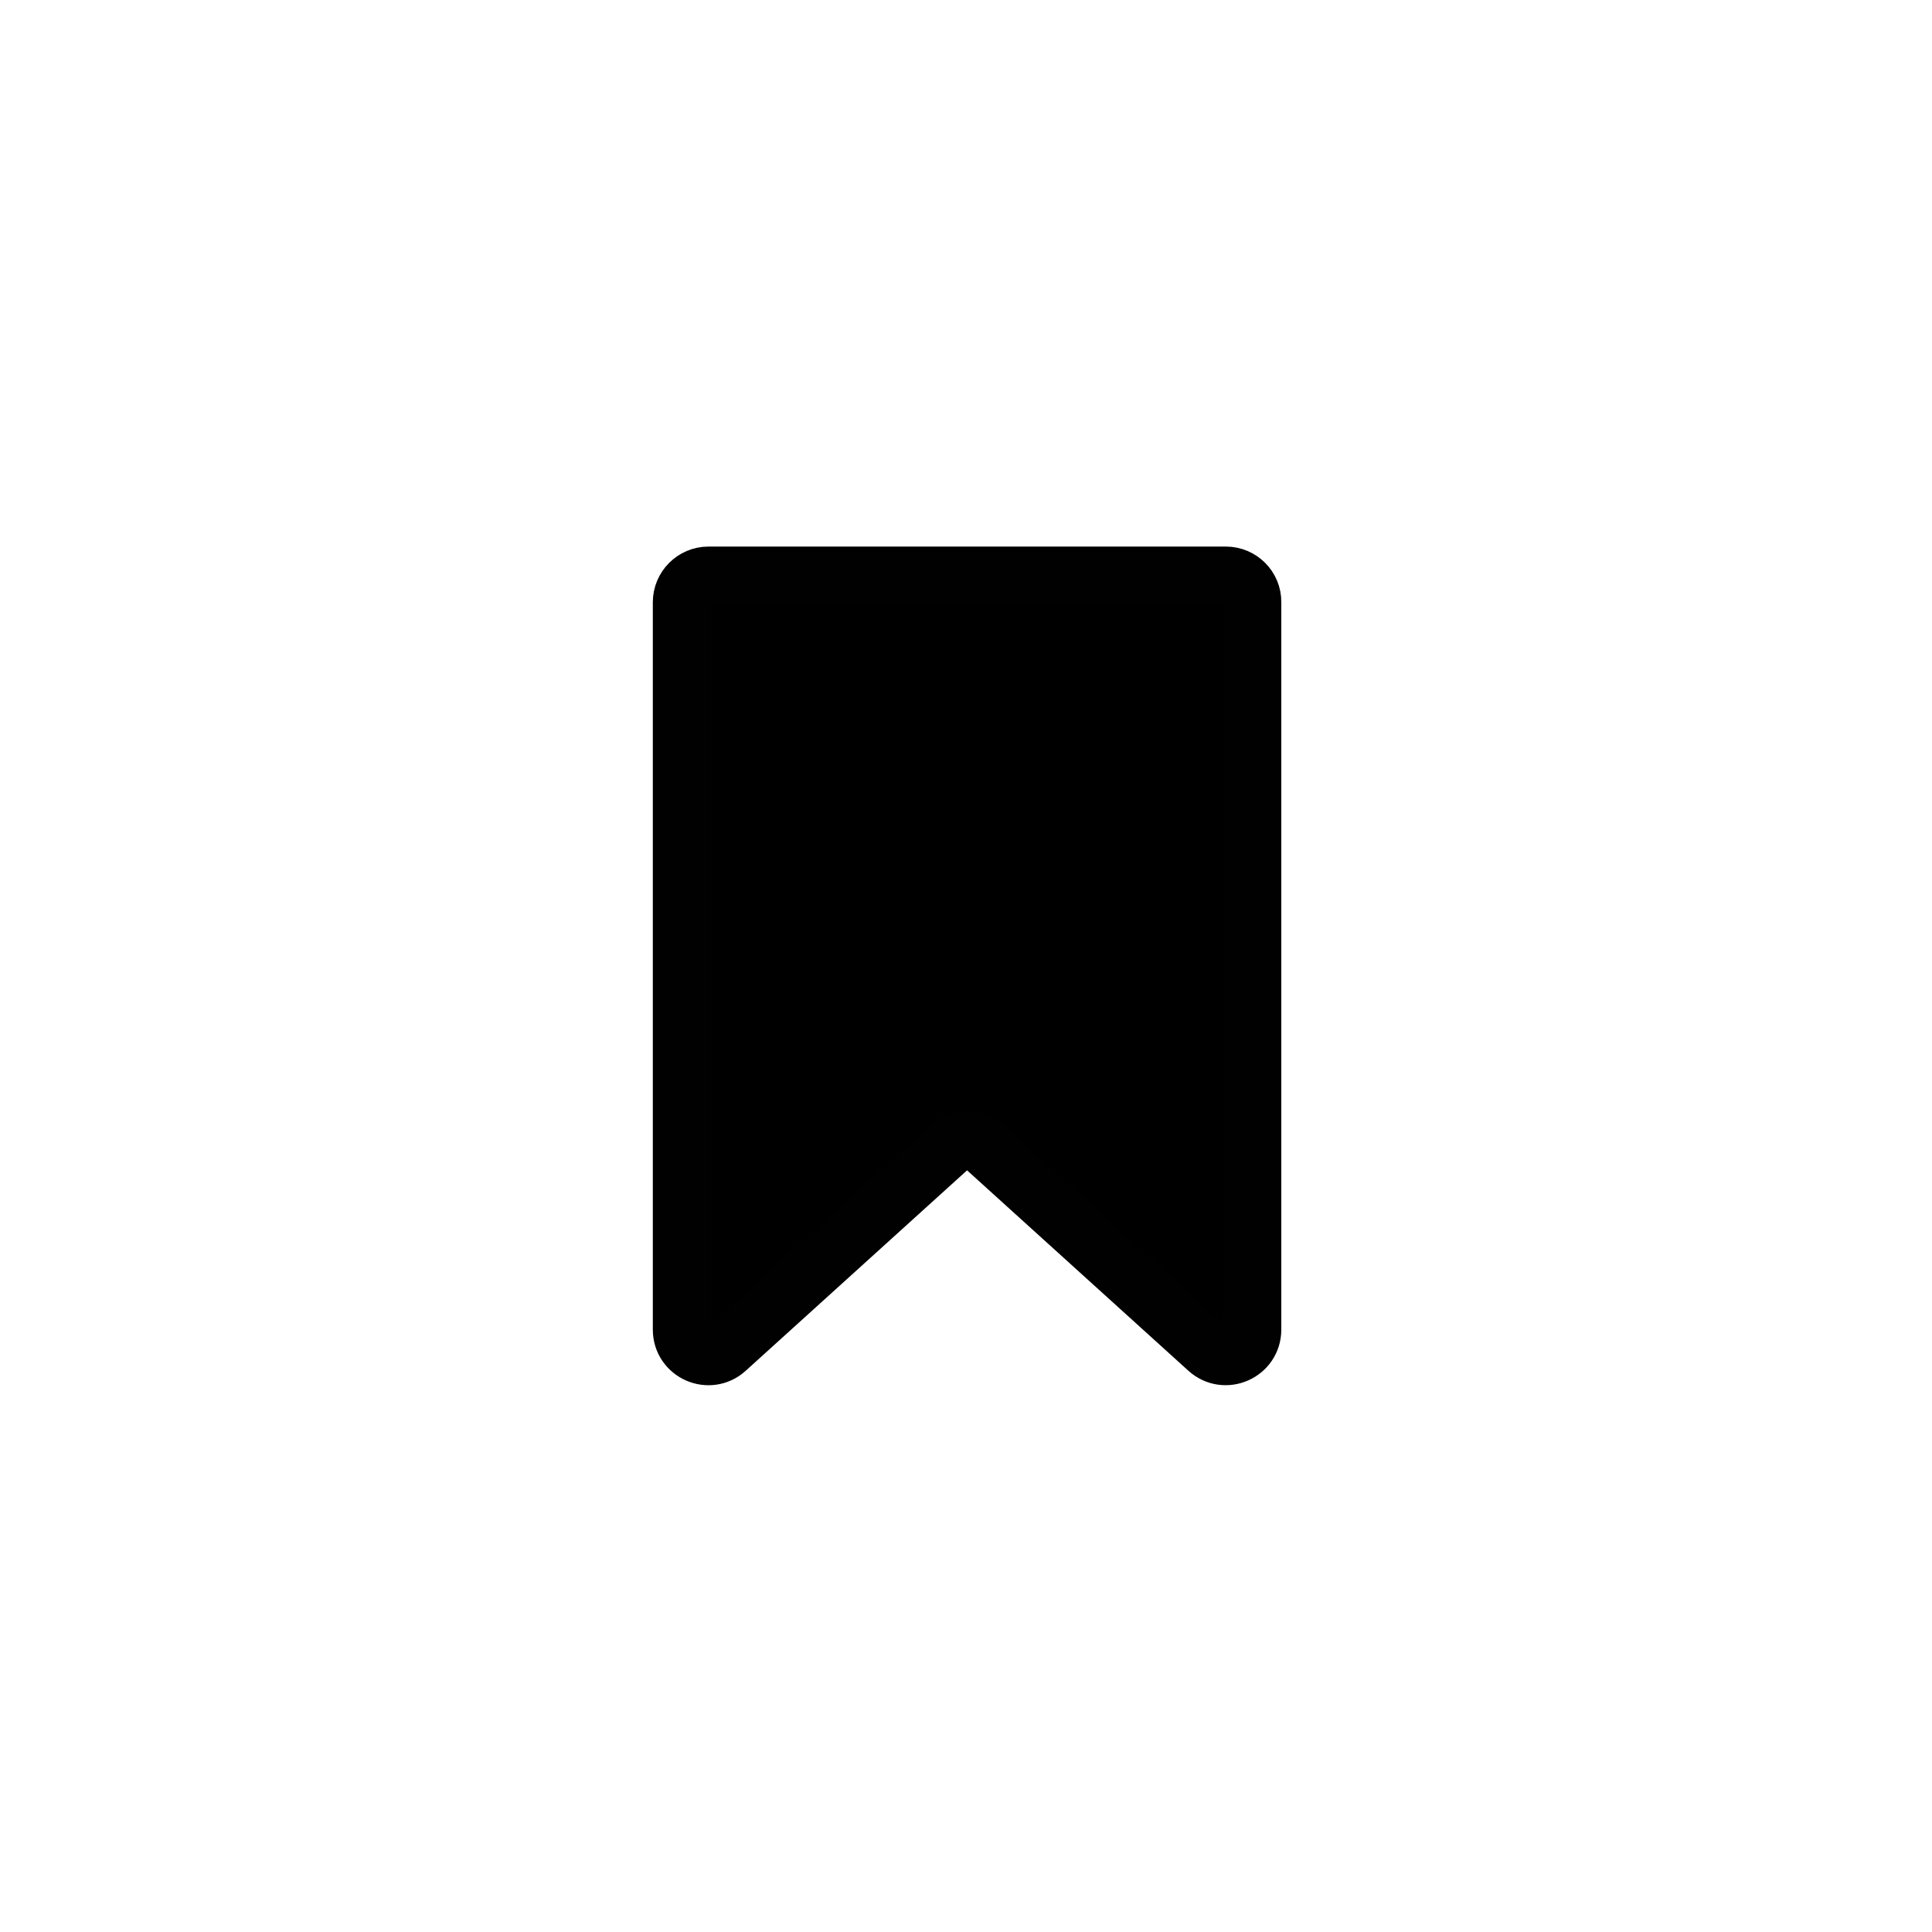
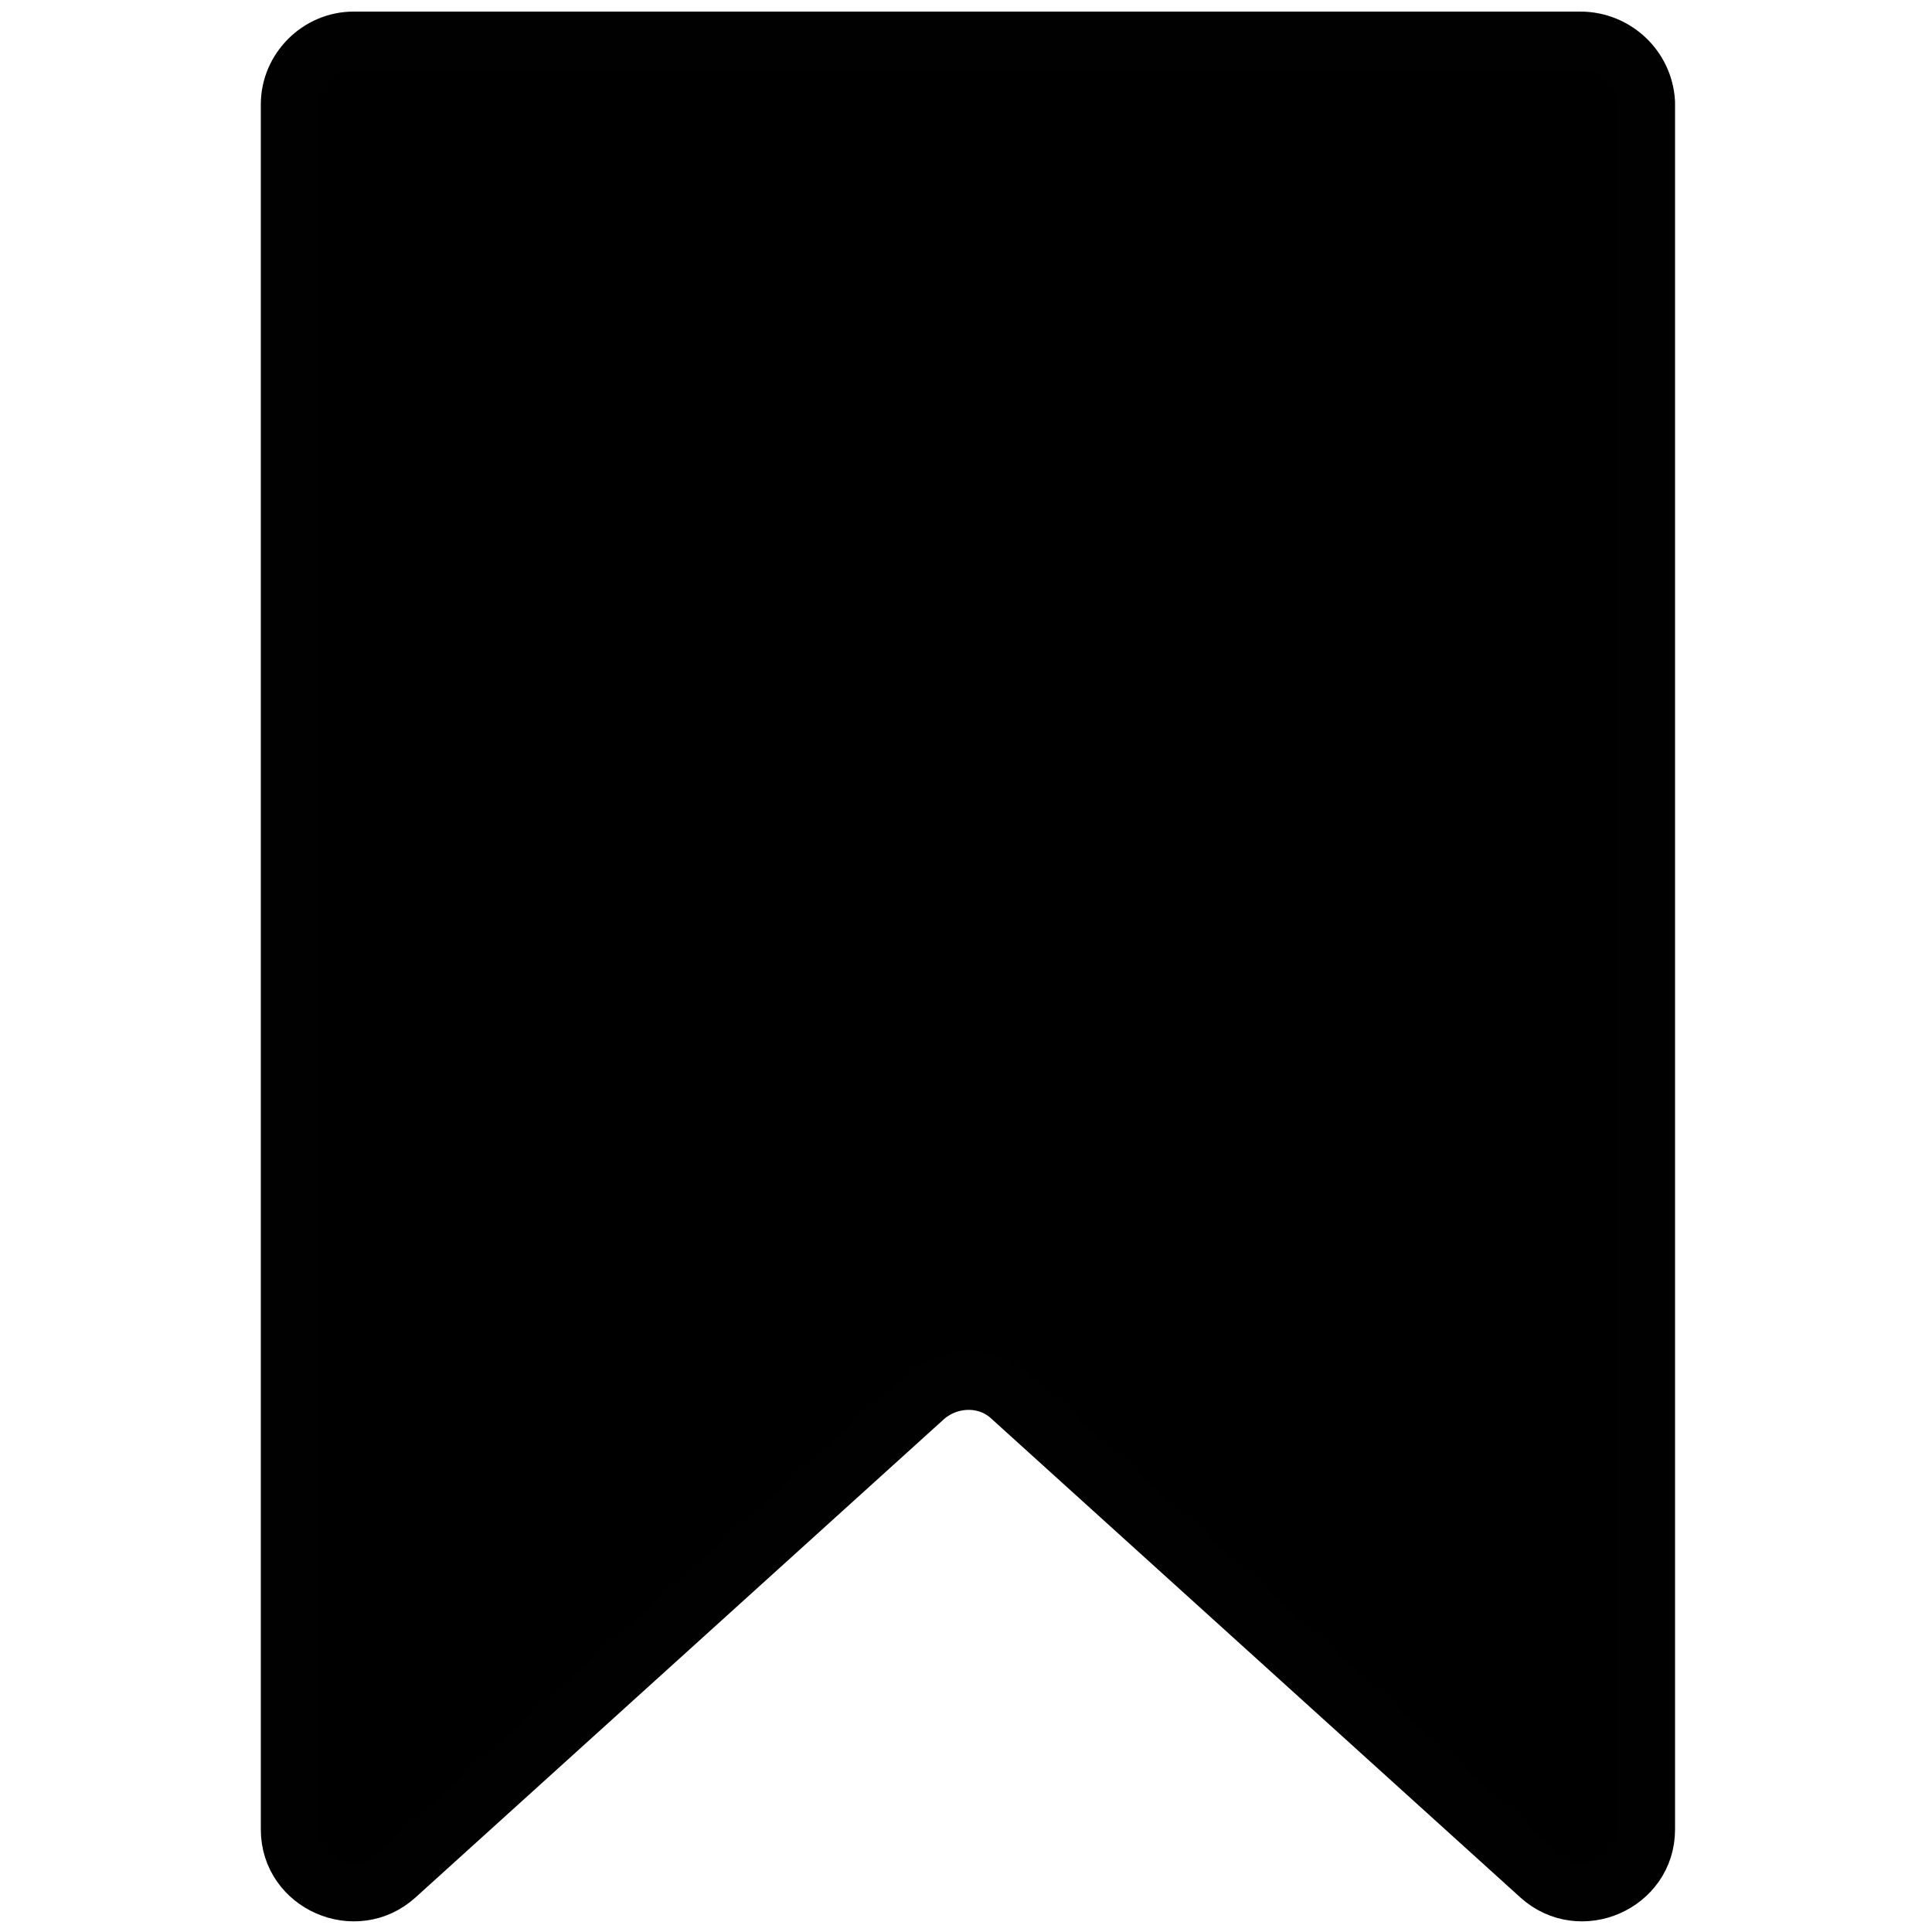
<svg xmlns="http://www.w3.org/2000/svg" version="1.1" id="Layer_1" x="0px" y="0px" viewBox="0 0 100 100" style="enable-background:new 0 0 100 100;" xml:space="preserve">
  <style type="text/css">
	.st0{stroke:#010101;stroke-width:3;stroke-linecap:round;stroke-linejoin:round;stroke-miterlimit:10;}
</style>
-   <path class="st0" d="M63.45,29.79H36.67c-0.76,0-1.38,0.62-1.38,1.38v37.65c0,1.2,1.42,1.82,2.3,1.02l11.54-10.45  c0.53-0.48,1.33-0.48,1.85,0l11.54,10.45c0.89,0.8,2.3,0.17,2.3-1.02V31.17C64.83,30.41,64.21,29.79,63.45,29.79z" />
+   <path class="st0" d="M81.8,2.1H18.3c-1.8,0-3.3,1.5-3.3,3.3v89.3c0,2.8,3.4,4.3,5.5,2.4l27.4-24.8c1.3-1.1,3.2-1.1,4.4,0l27.4,24.8  c2.1,1.9,5.5,0.4,5.5-2.4V5.3C85.1,3.5,83.6,2.1,81.8,2.1z" />
</svg>
